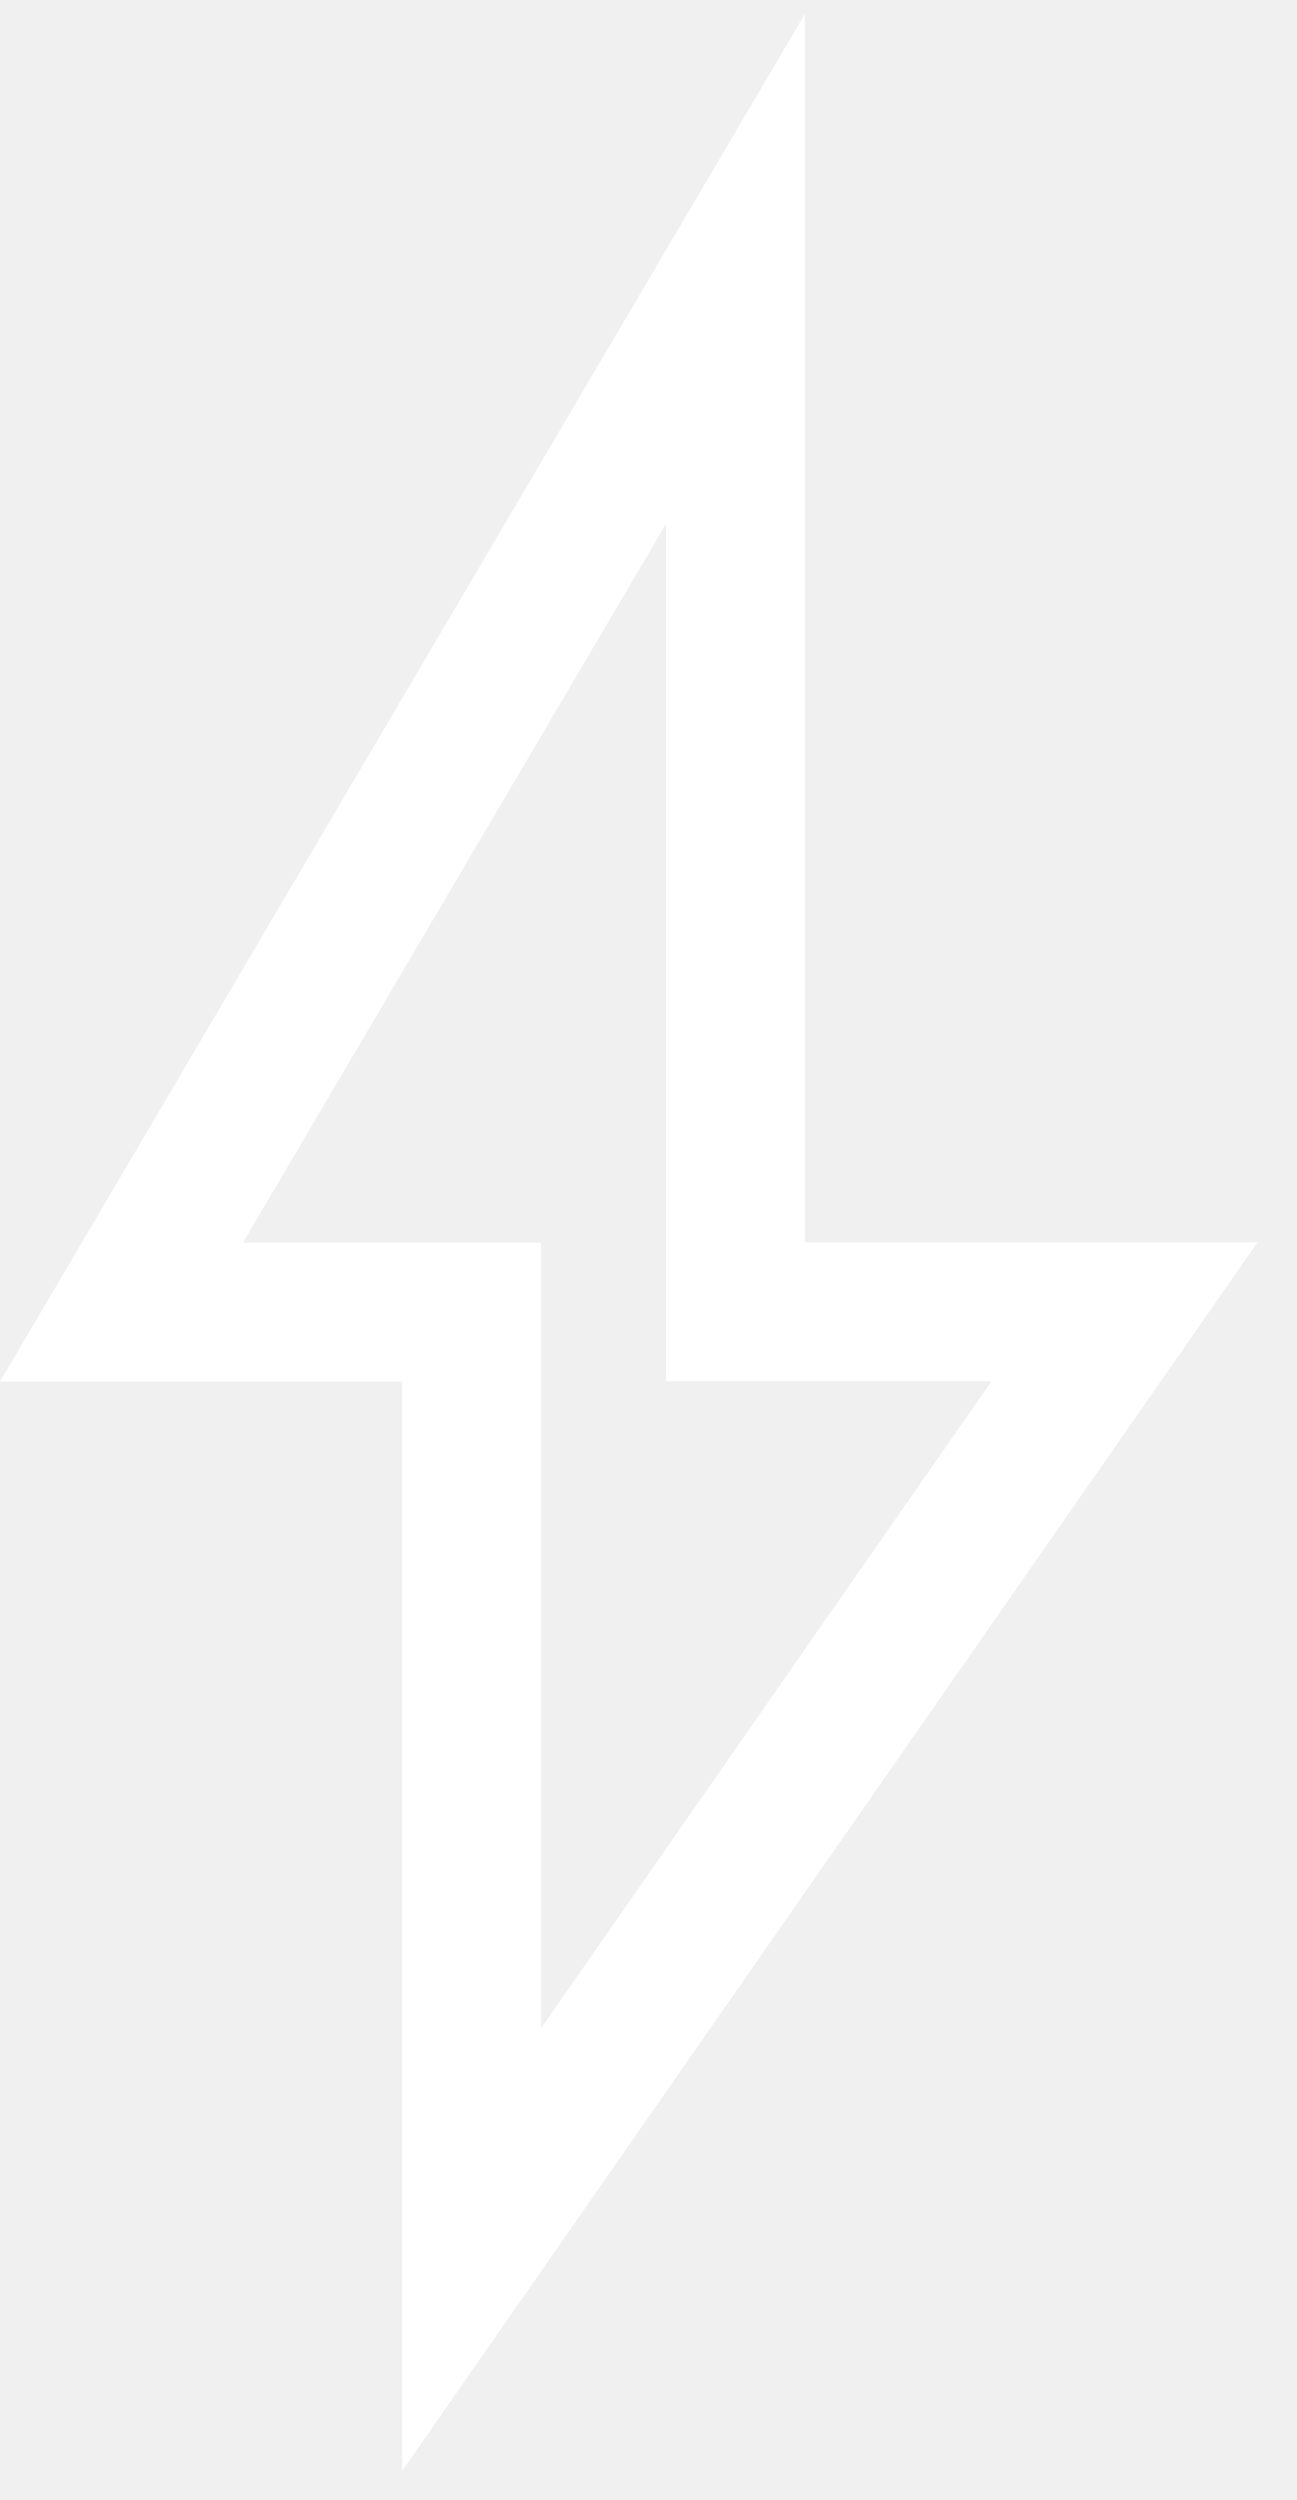
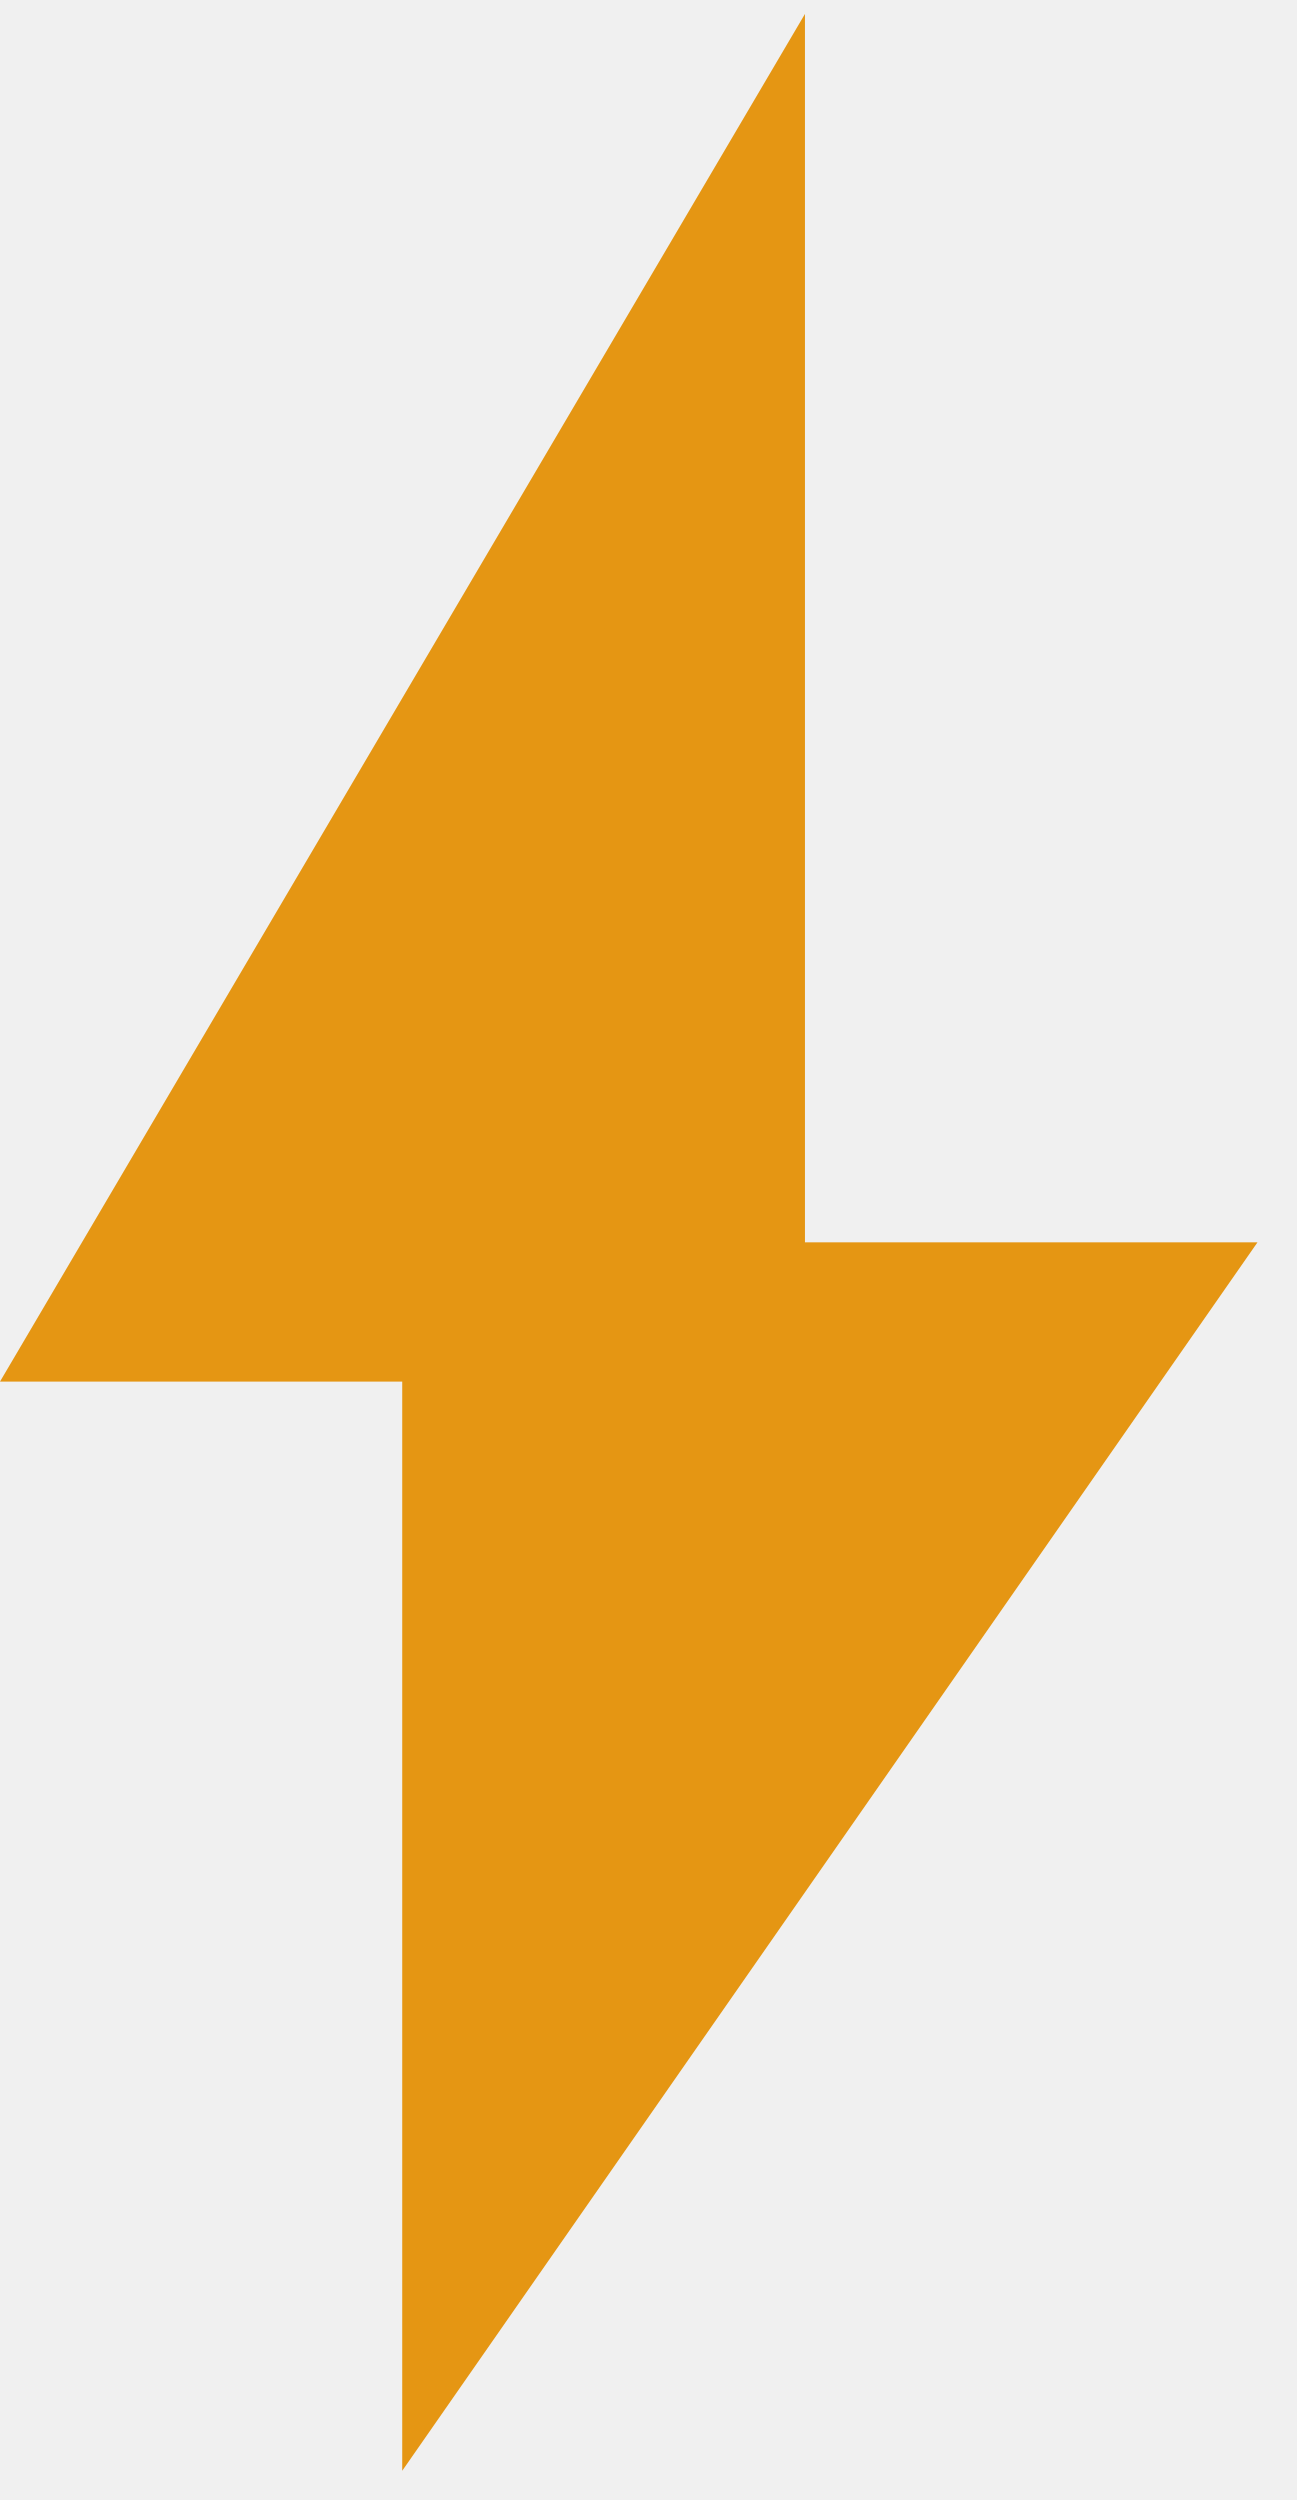
- <svg xmlns="http://www.w3.org/2000/svg" width="28" height="54" viewBox="0 0 28 54" fill="none">
-   <path d="M10.188 29.843V28.343H8.688H2.623L15.887 5.807V26.834V28.334H17.387H24.29L10.188 48.589V29.843Z" stroke="white" stroke-width="3" />
+ <svg xmlns="http://www.w3.org/2000/svg" width="28" height="54" viewBox="0 0 28 54" fill="#E59613">
+   <path d="M10.188 29.843V28.343H8.688H2.623L15.887 5.807V26.834V28.334H17.387H24.29L10.188 48.589V29.843Z" stroke="#E59613" stroke-width="3" />
</svg>
